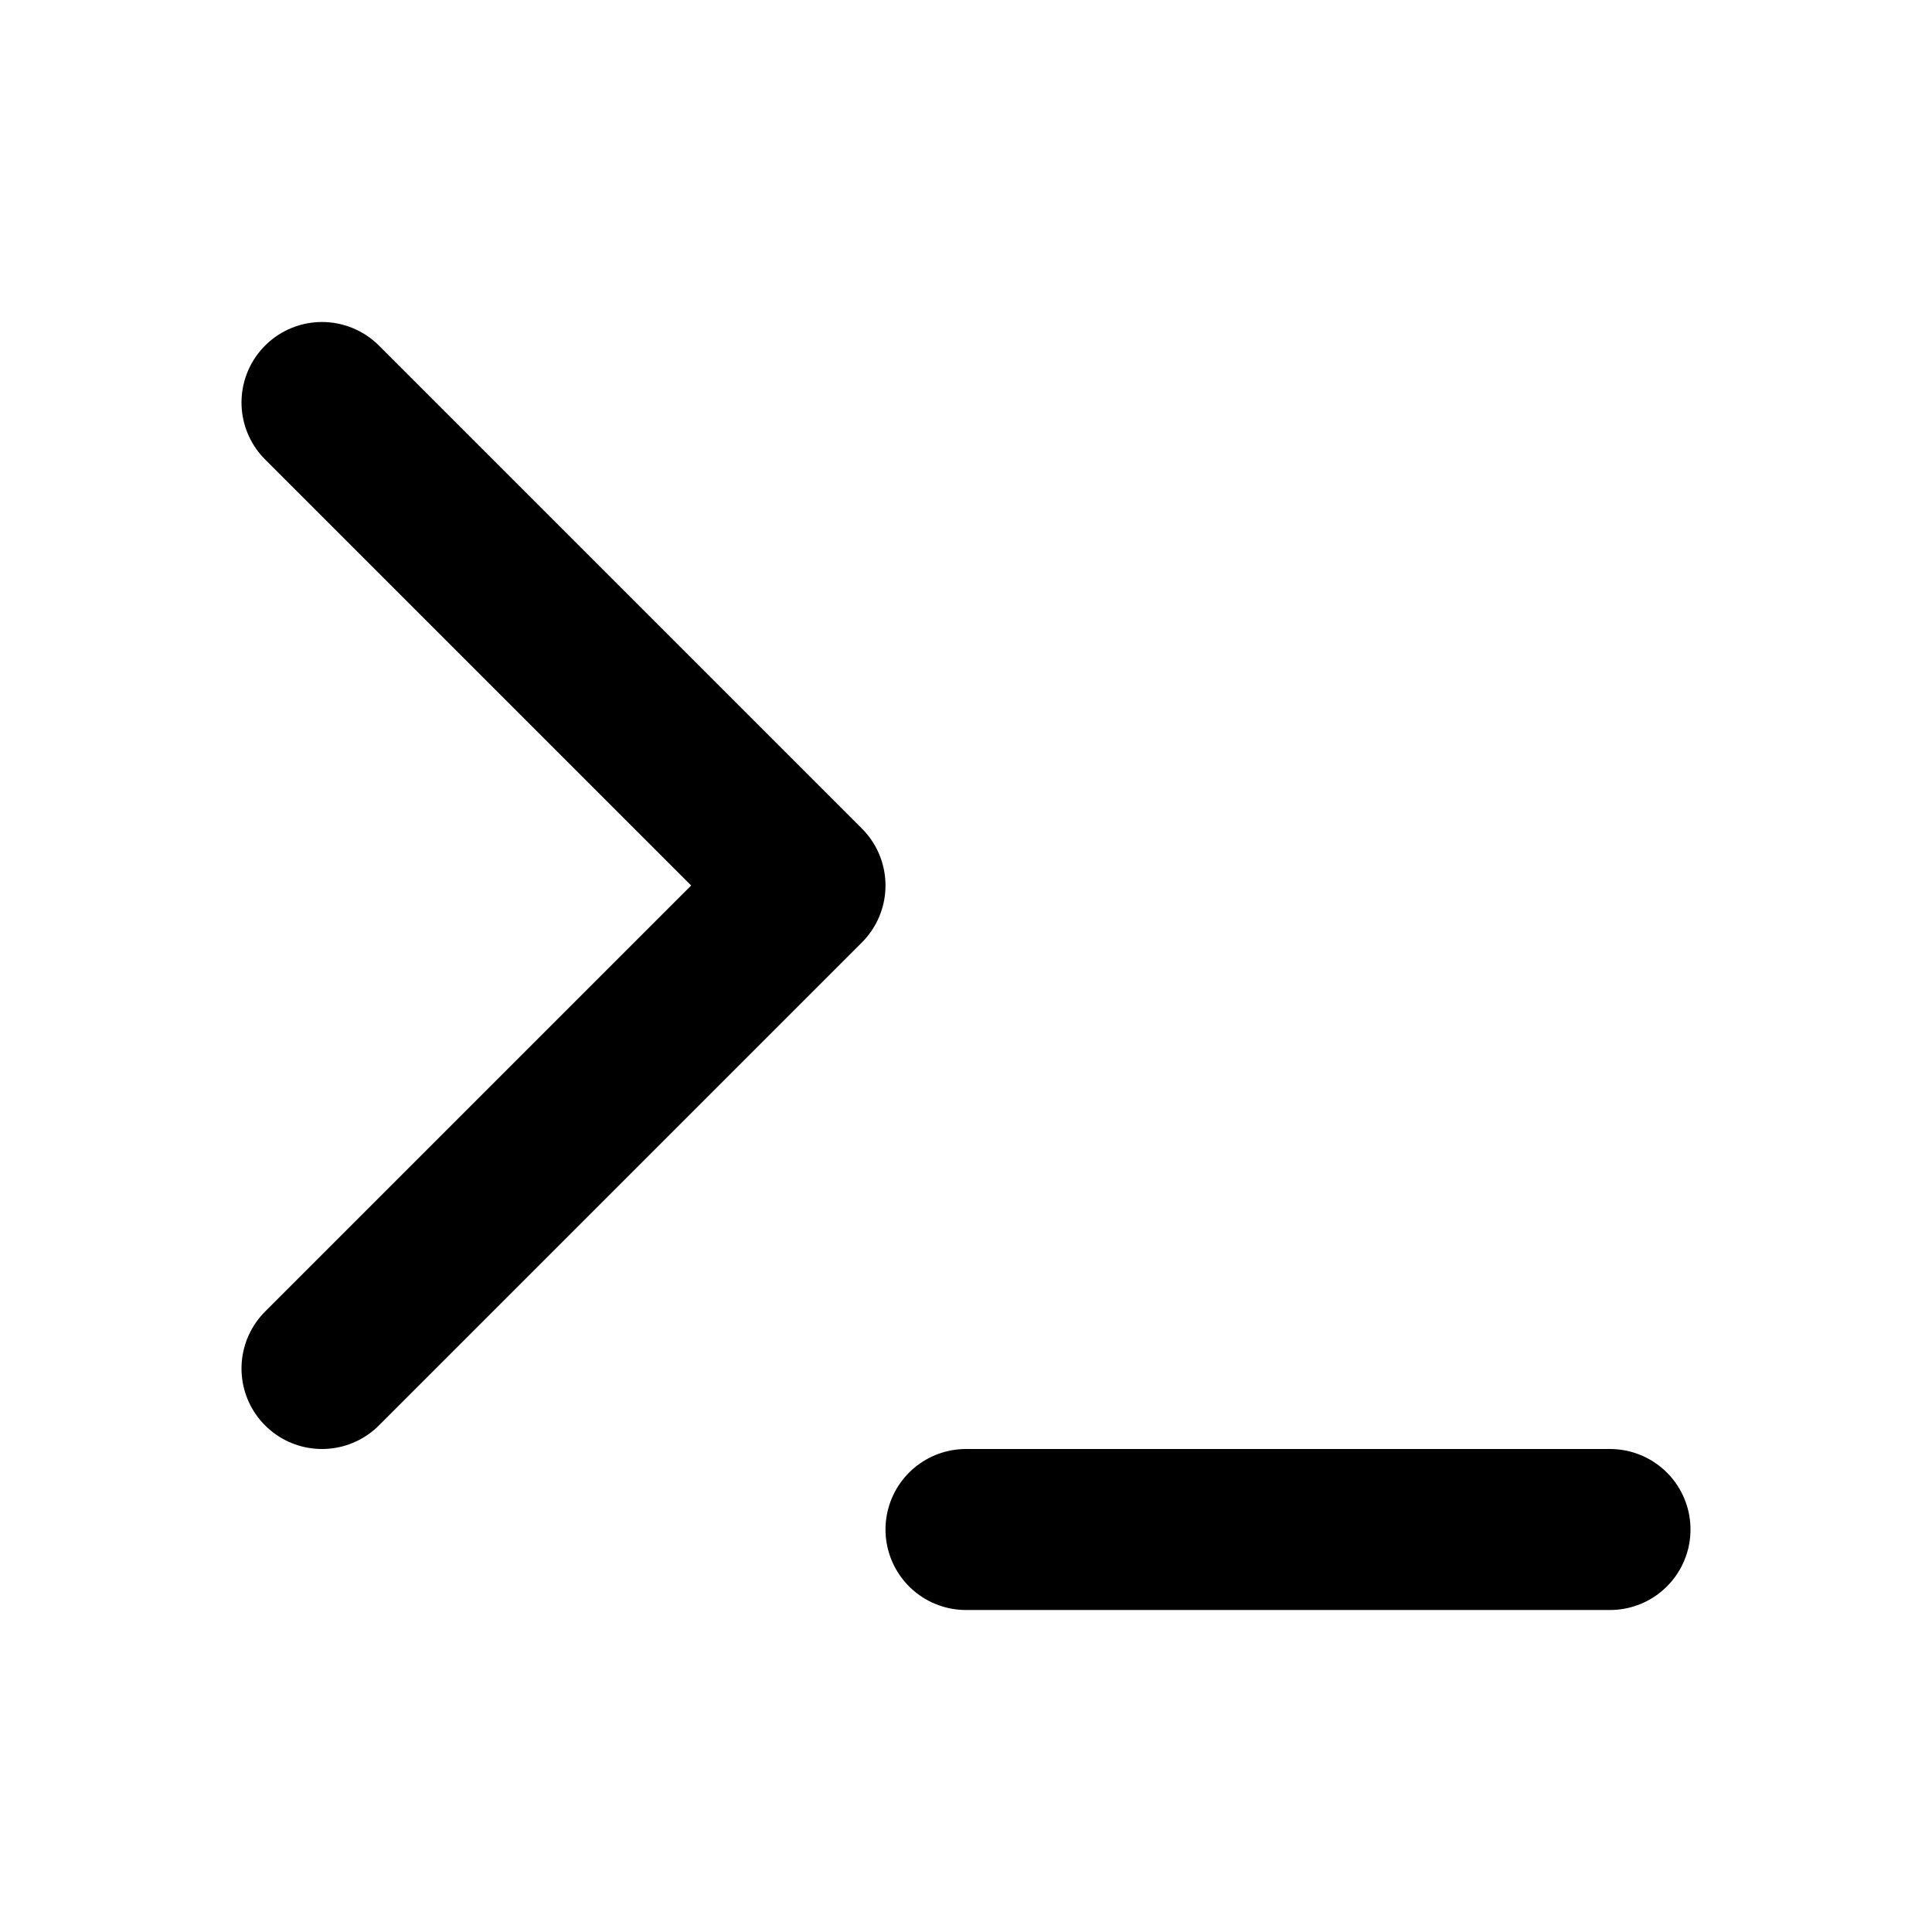
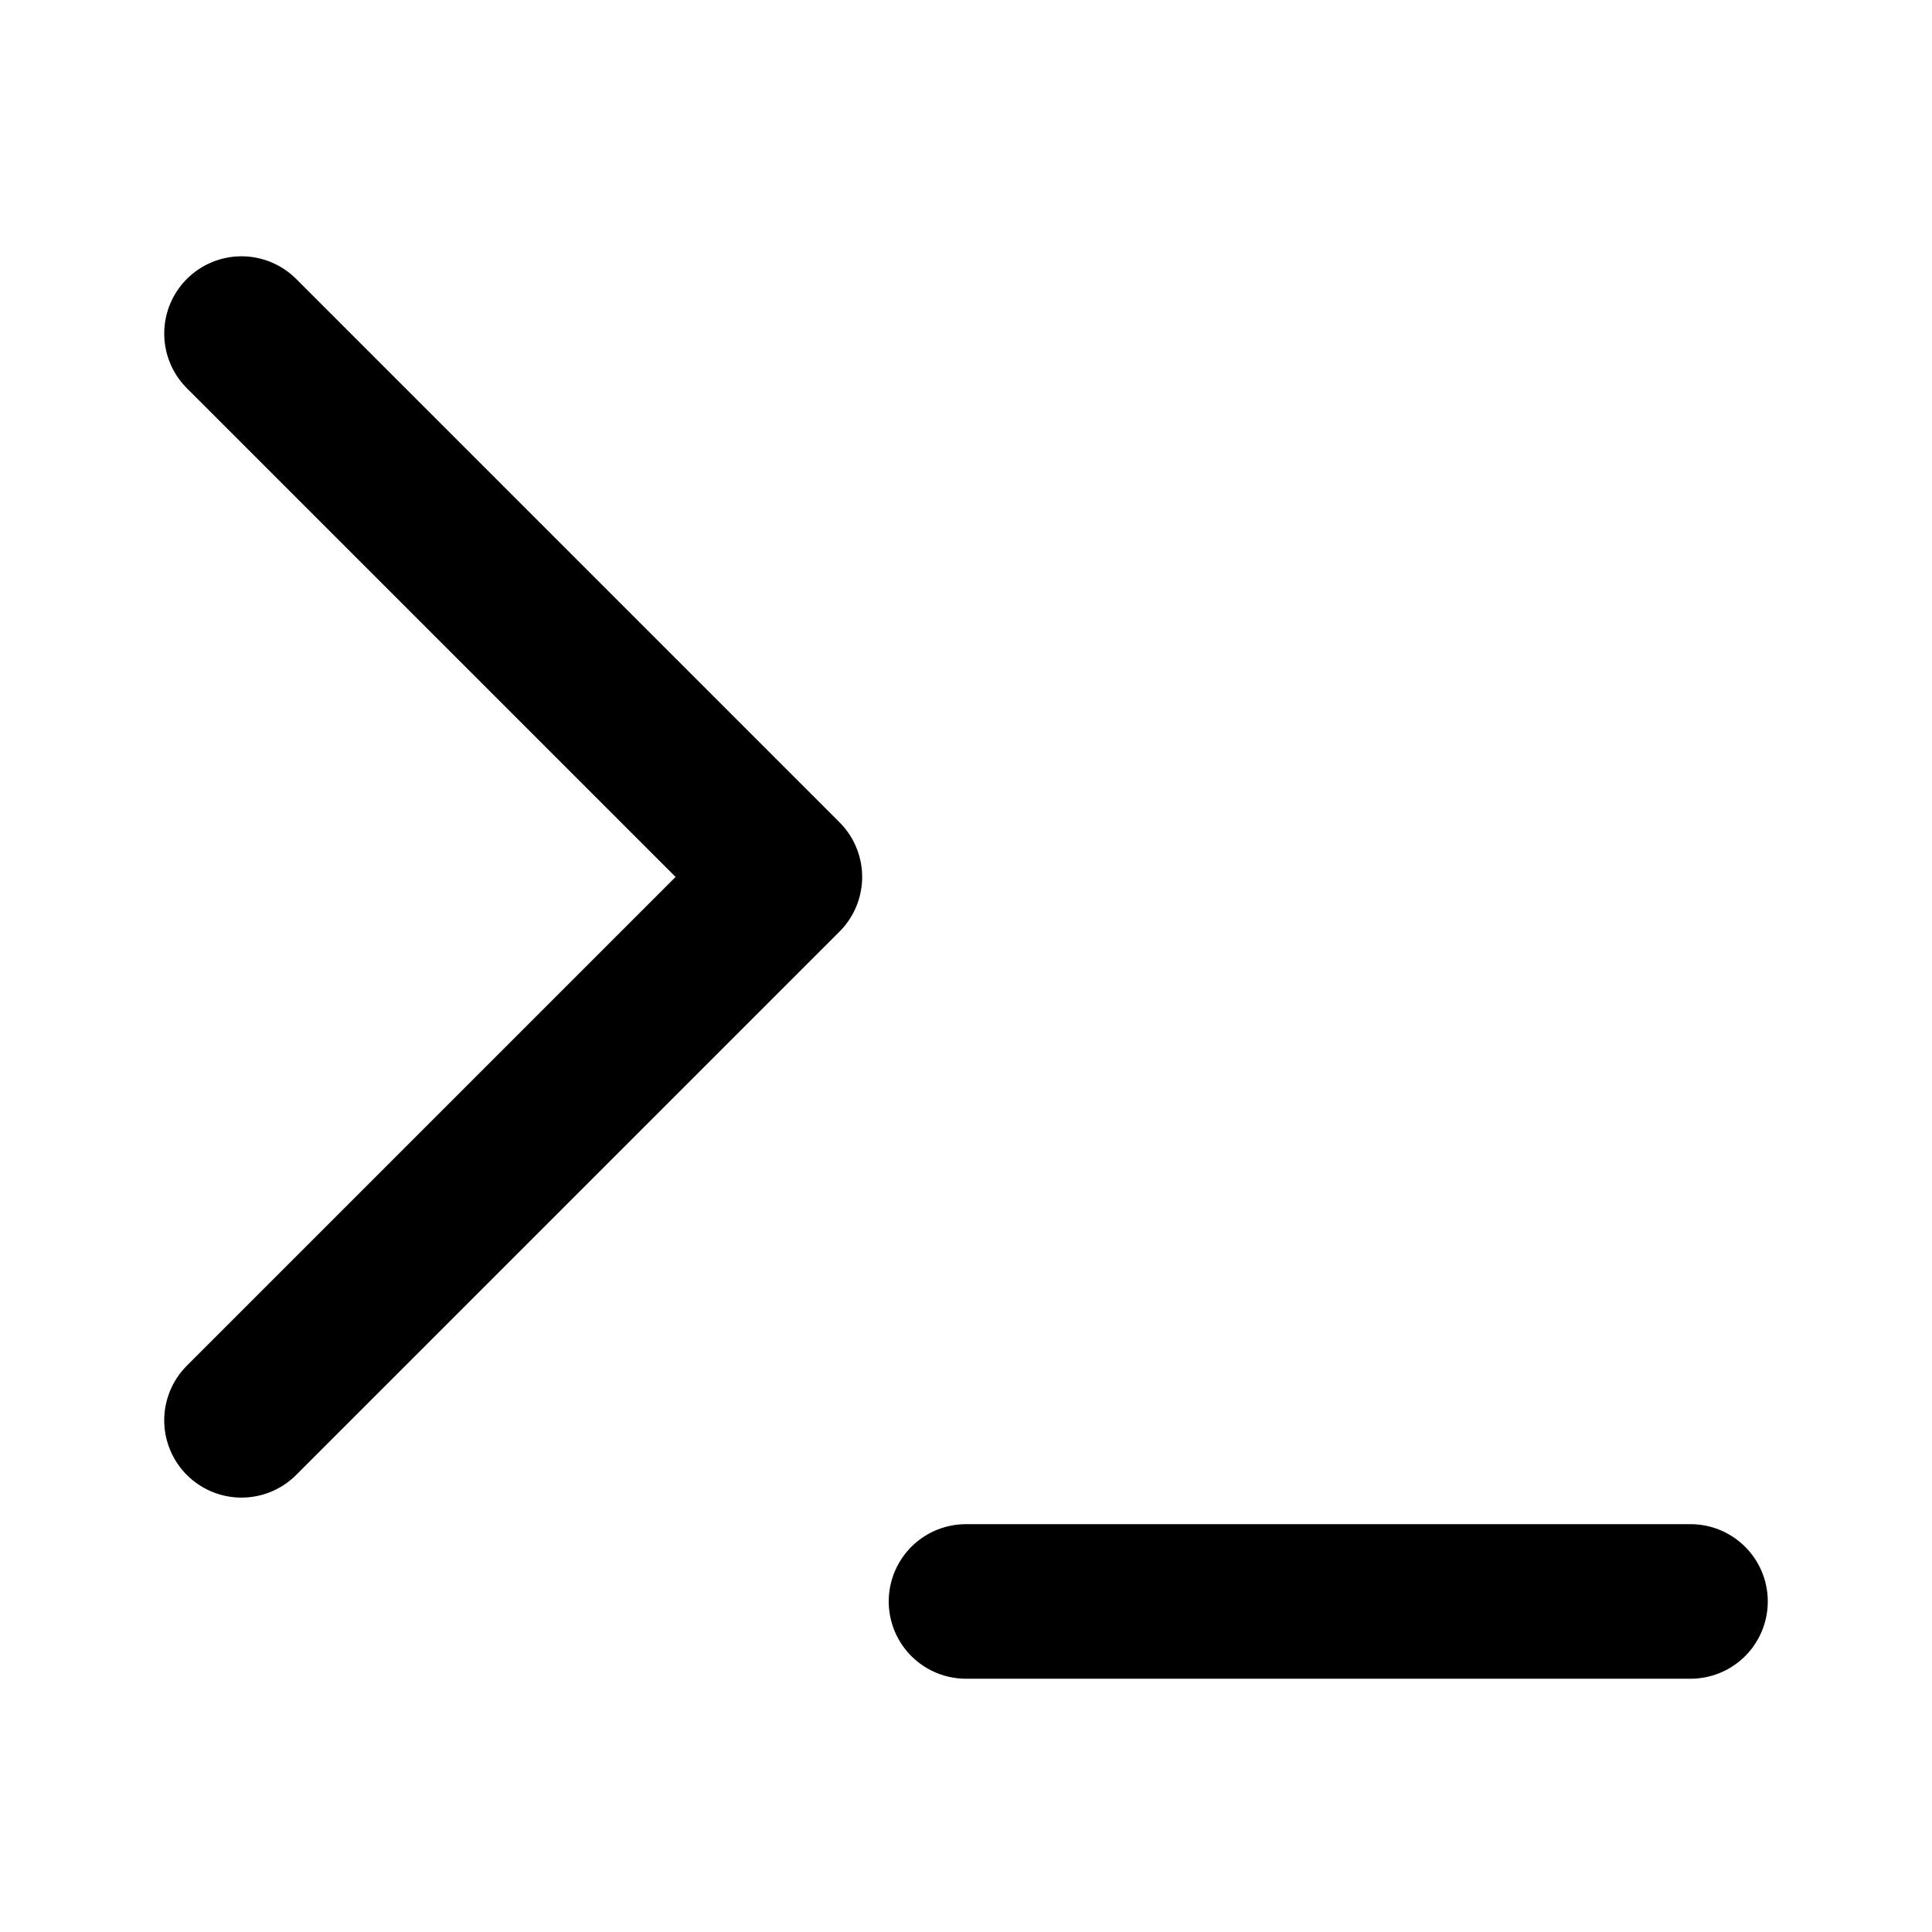
- <svg xmlns="http://www.w3.org/2000/svg" viewBox="0 0 24 24" fill="none" stroke="#000" stroke-width="2" stroke-linecap="round" stroke-linejoin="round">
-   <polyline points="4 17 10 11 4 5" />
-   <line x1="12" x2="20" y1="19" y2="19" />
+ <svg xmlns="http://www.w3.org/2000/svg" width="20px" height="20px" viewBox="0 0 20 20" version="1.1">
+   <g id="16x16" stroke="none" fill="none" fill-rule="evenodd" stroke-linecap="round" stroke-linejoin="round" stroke-width="1">
+     <g id="Group" transform="translate(2.5, 3.4531)" stroke="#000000">
+       <polyline id="Path" stroke-width="1.6" points="0 11.25 5.625 5.625 0 0" />
+       <line x1="7.5" y1="13.125" x2="15" y2="13.125" id="Path" stroke-width="1.6" />
+     </g>
+   </g>
</svg>
